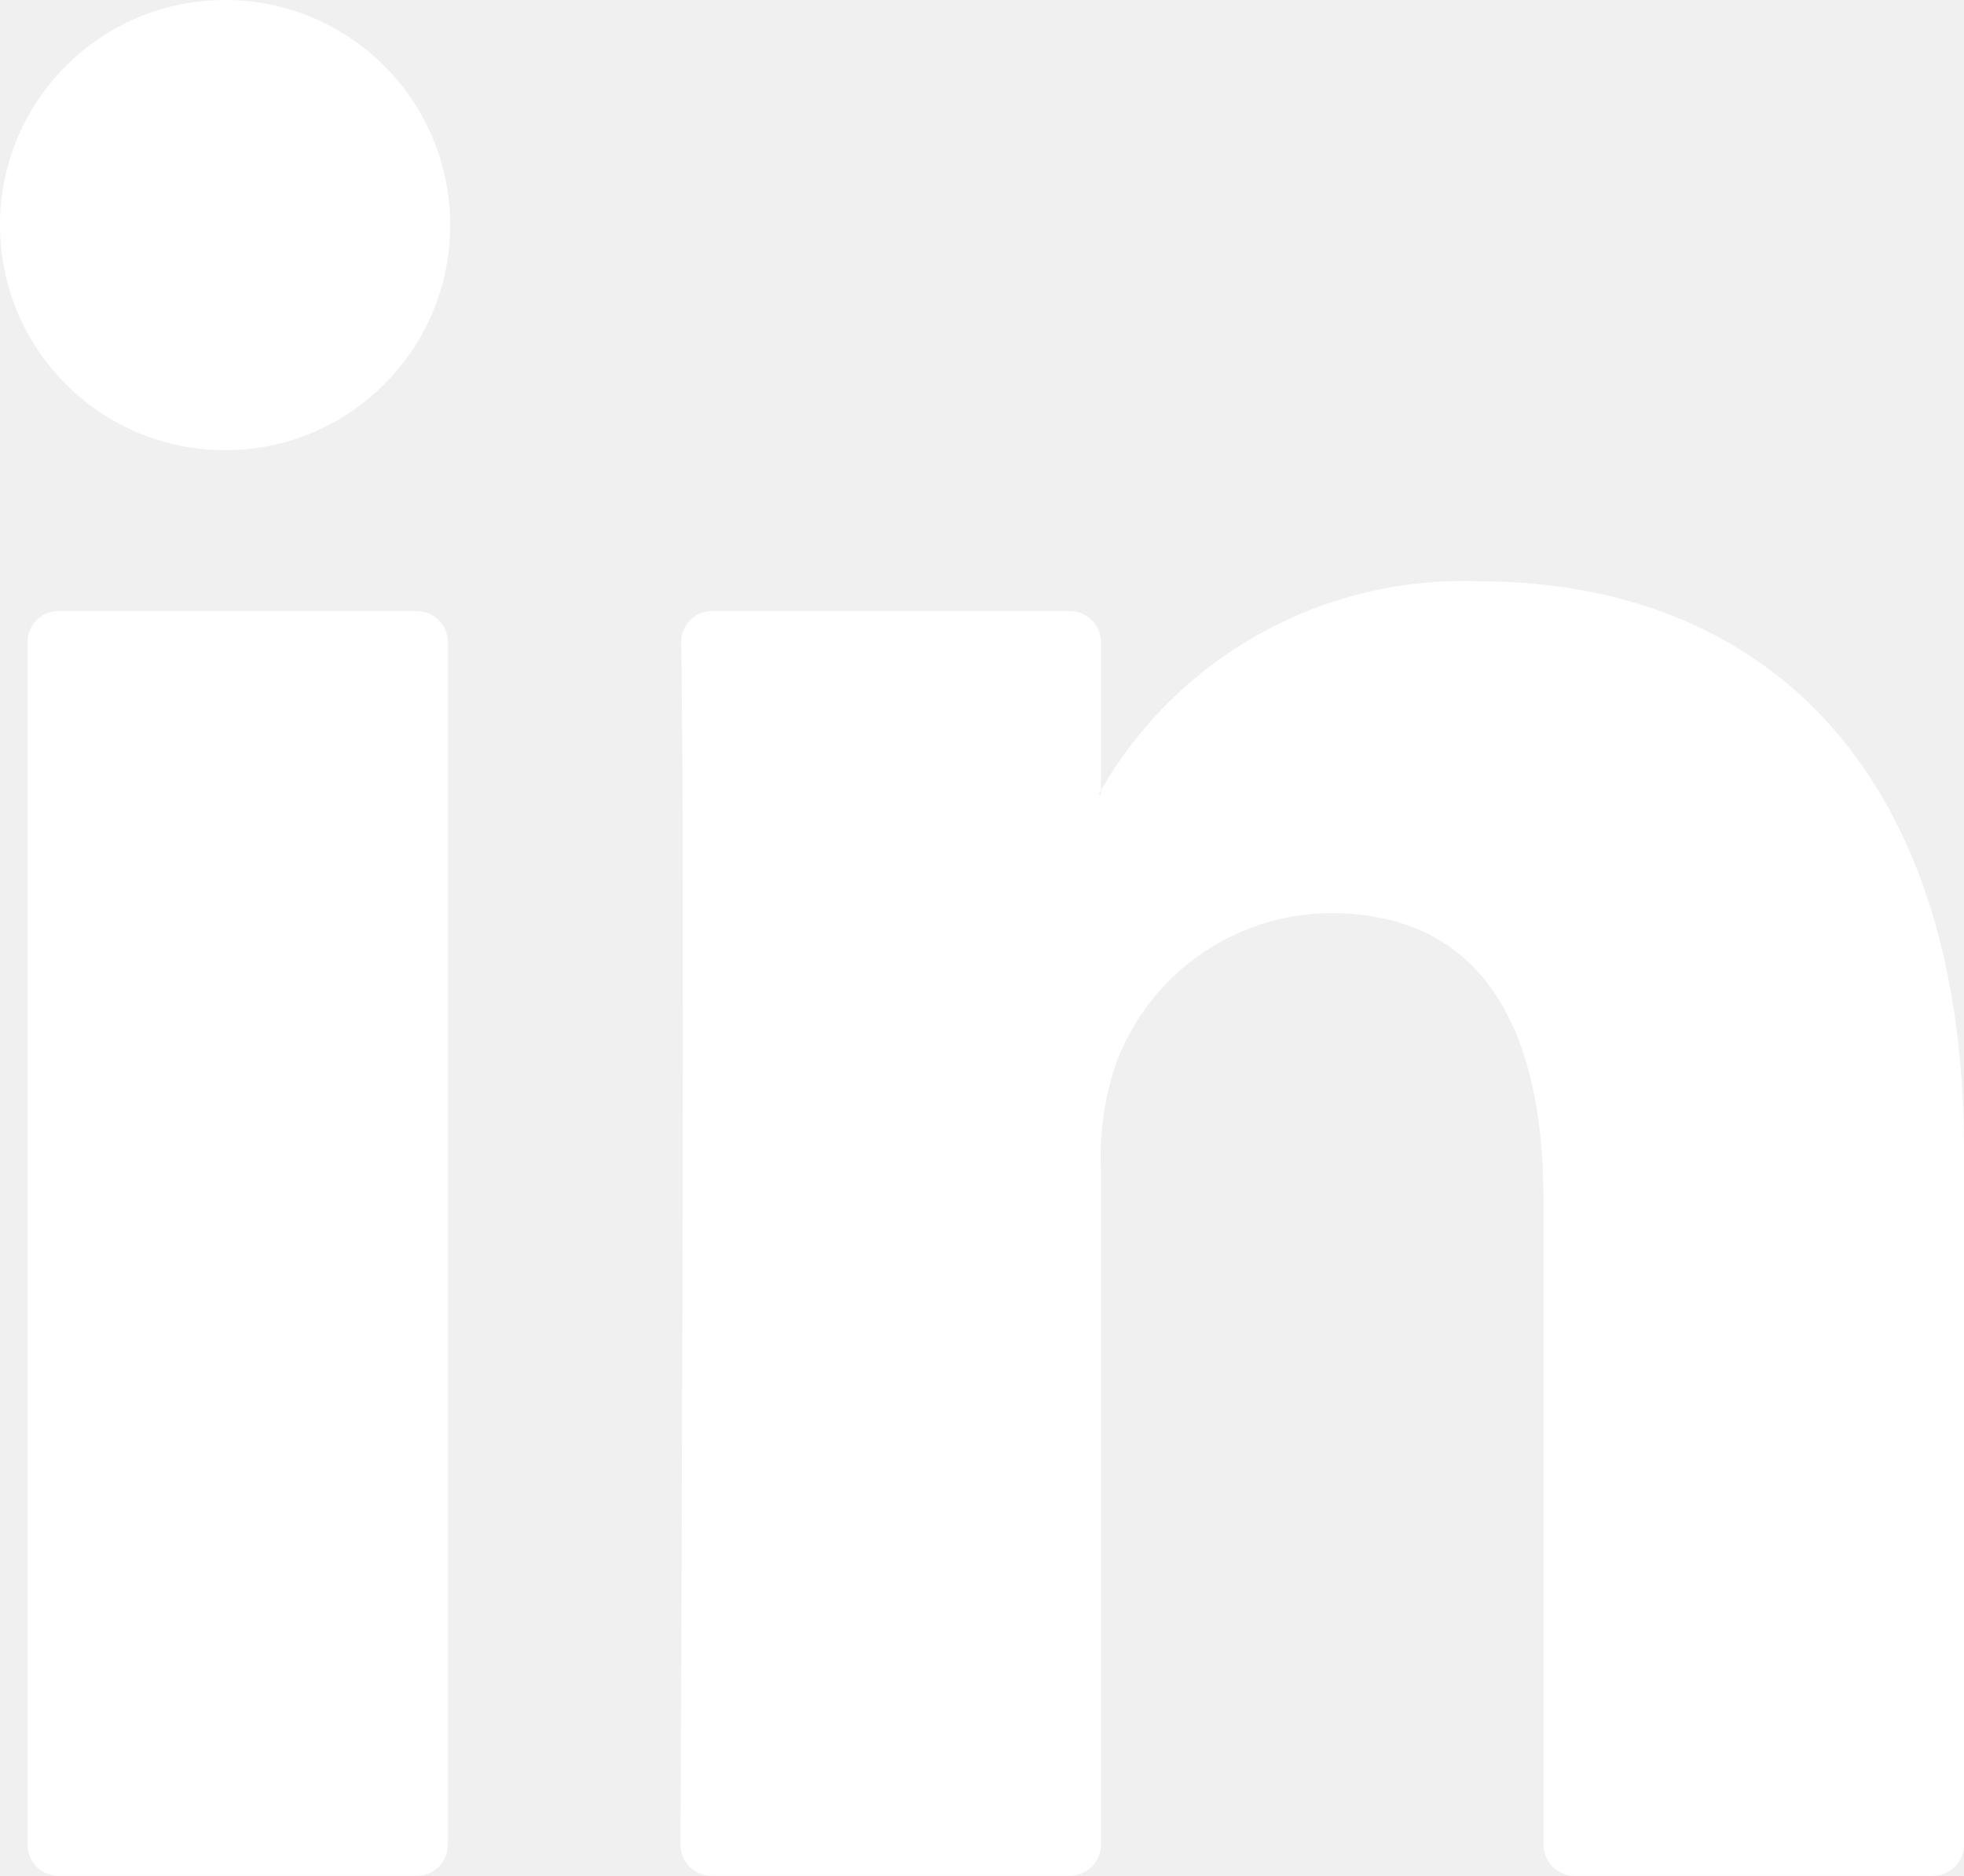
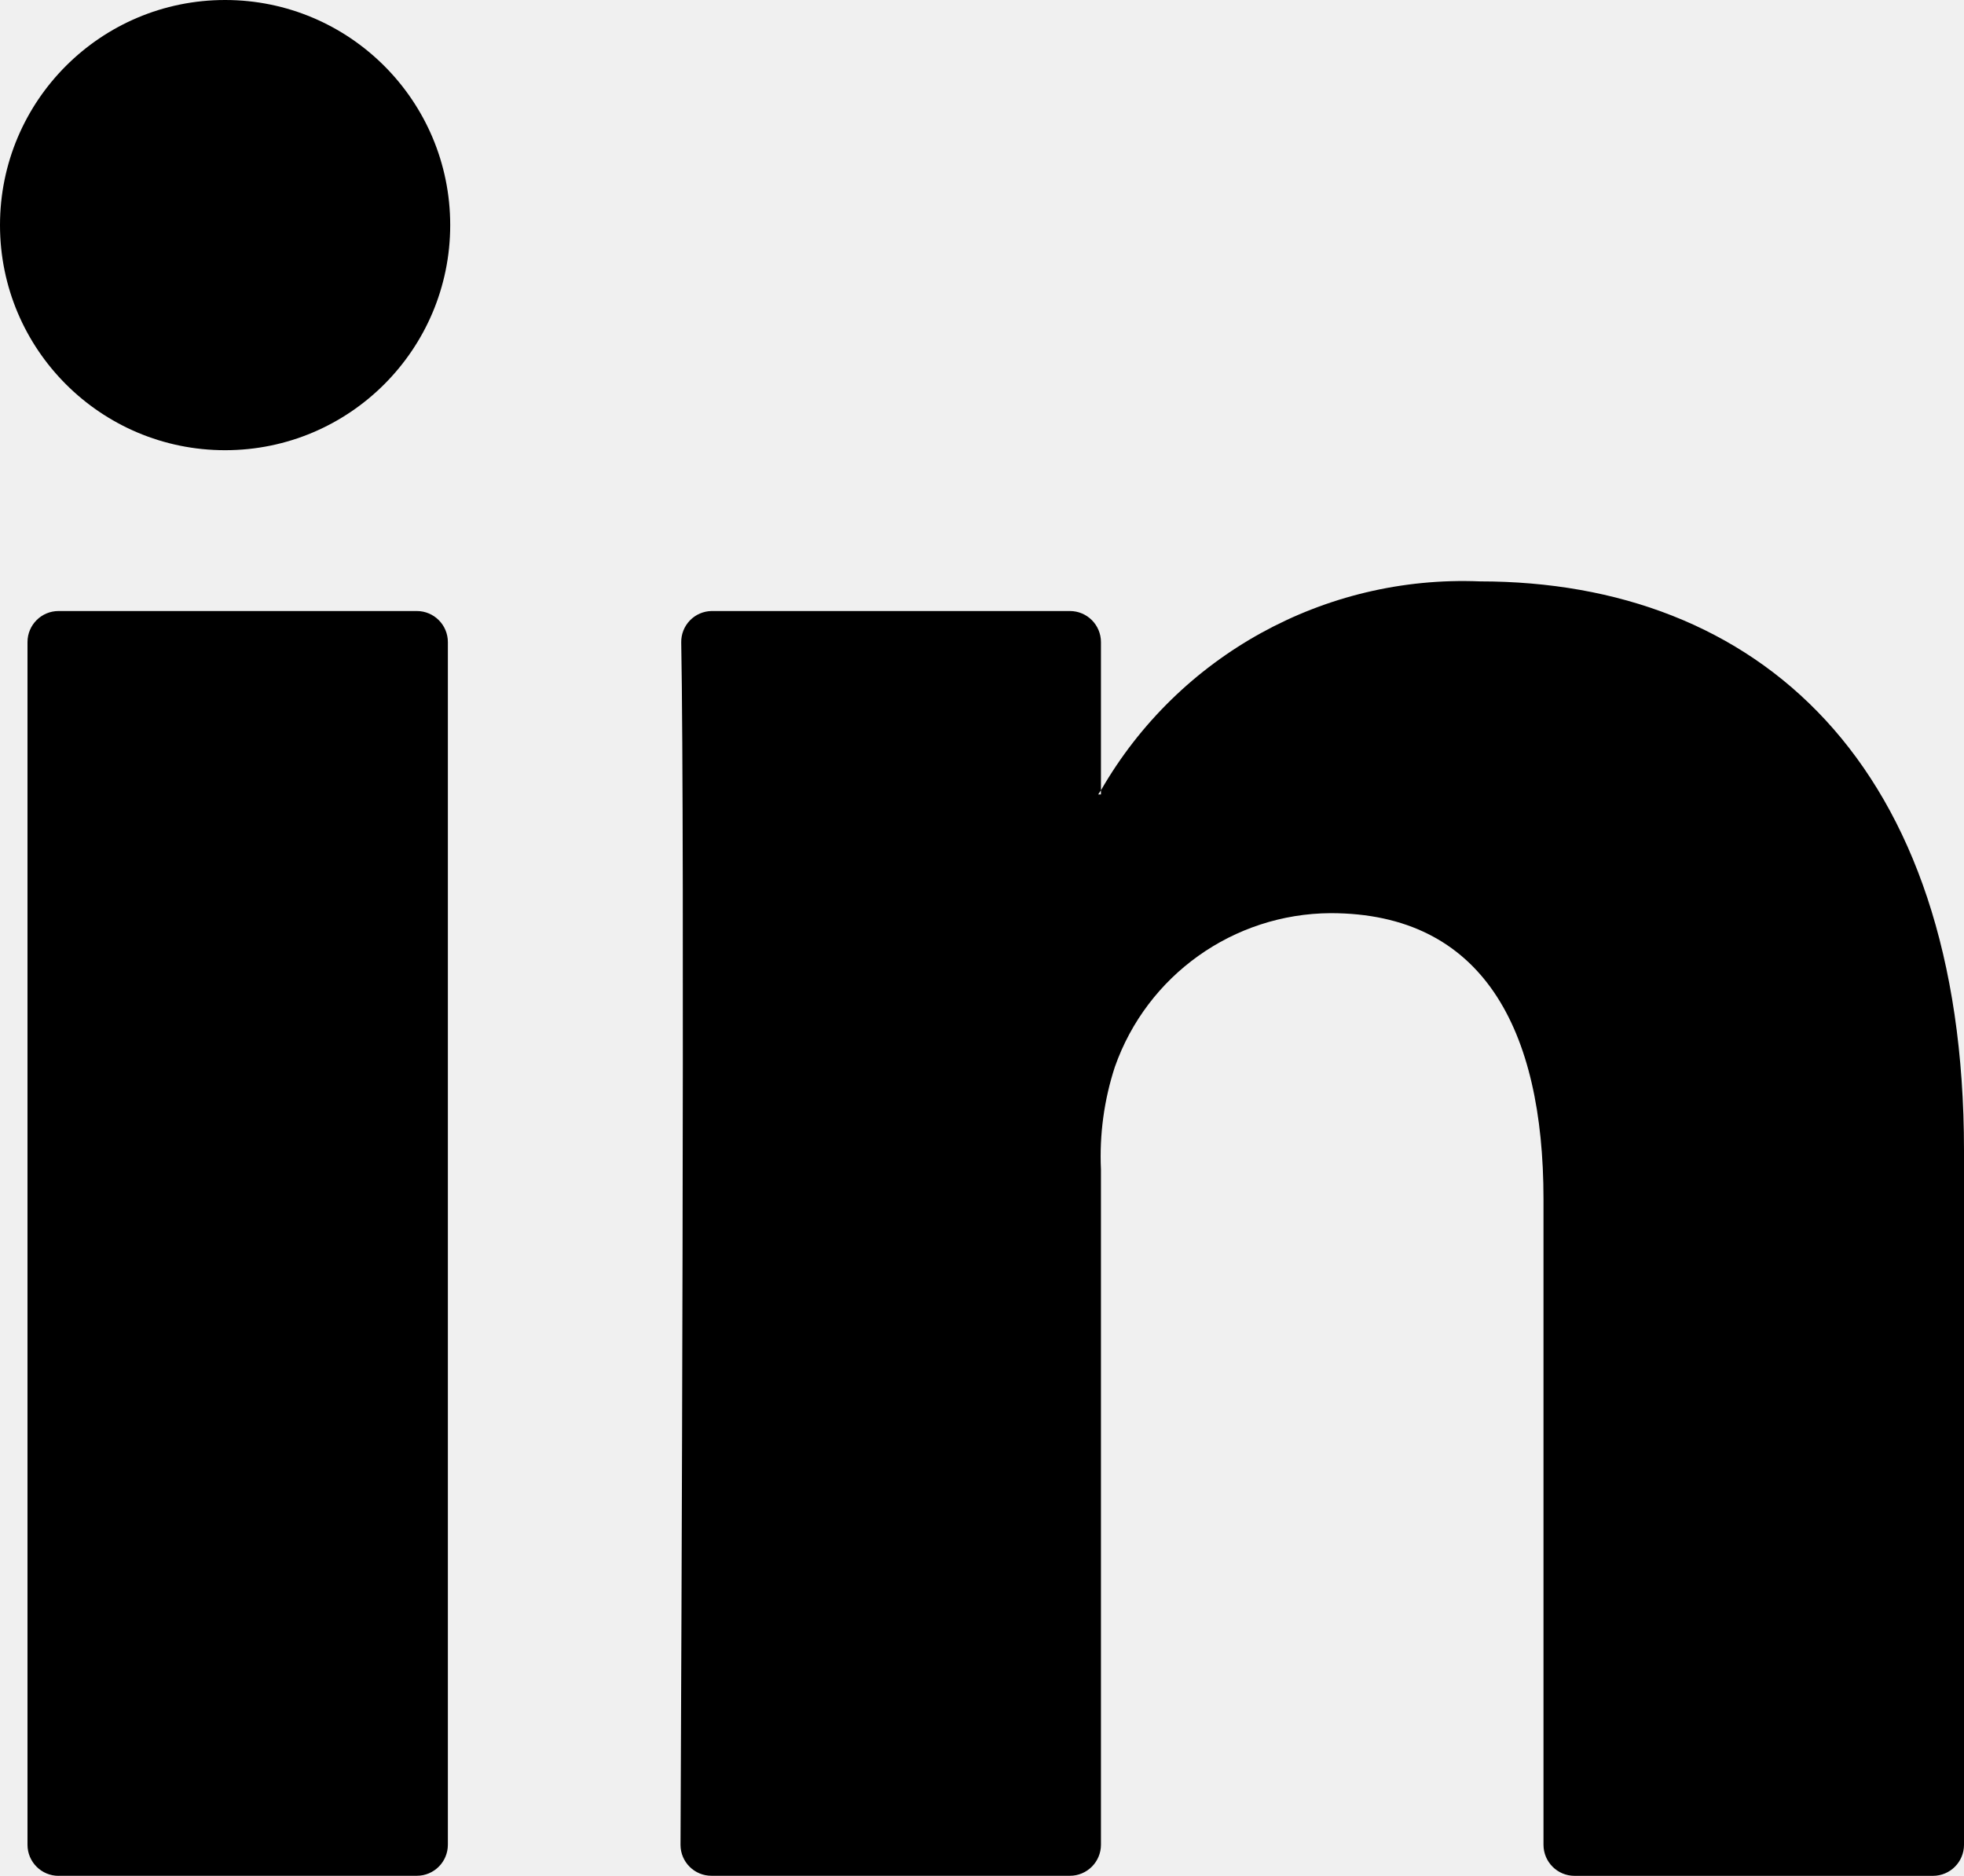
<svg xmlns="http://www.w3.org/2000/svg" width="30.214" height="28.857" viewBox="0 0 30.214 28.857">
  <defs>
    <style>
      .cls-1 {
-         fill: #fff;
+         fill: #000;
      }
    </style>
  </defs>
  <g id="Layer_2" data-name="Layer 2">
    <g id="Layer_1-2" data-name="Layer 1">
      <g>
        <path class="cls-1" d="M30.214,17.699V28.38a.478.478,0,0,1-.478.478H24.223a.478.478,0,0,1-.478-.478V18.447c0-2.614-.934-4.399-3.276-4.399a3.539,3.539,0,0,0-3.318,2.365,4.428,4.428,0,0,0-.214,1.577V28.379a.478.478,0,0,1-.478.478H10.947a.476.476,0,0,1-.478-.474V28.379c.012-2.645.068-15.479.011-18.495a.475.475,0,0,1,.467-.484l.011-0h5.501a.478.478,0,0,1,.478.478V12.158c-.013.022-.031.043-.043.064h.043v-.064a6.423,6.423,0,0,1,5.83-3.214C27.023,8.944,30.214,11.724,30.214,17.699ZM.901,28.857H6.412a.478.478,0,0,0,.478-.478V9.878a.478.478,0,0,0-.478-.478H.901a.478.478,0,0,0-.478.478V28.38a.478.478,0,0,0,.478.478Z" />
        <path class="cls-1" d="M6.926,3.463A3.463,3.463,0,1,1,3.463,0h0A3.463,3.463,0,0,1,6.926,3.463Z" />
      </g>
    </g>
  </g>
</svg>
